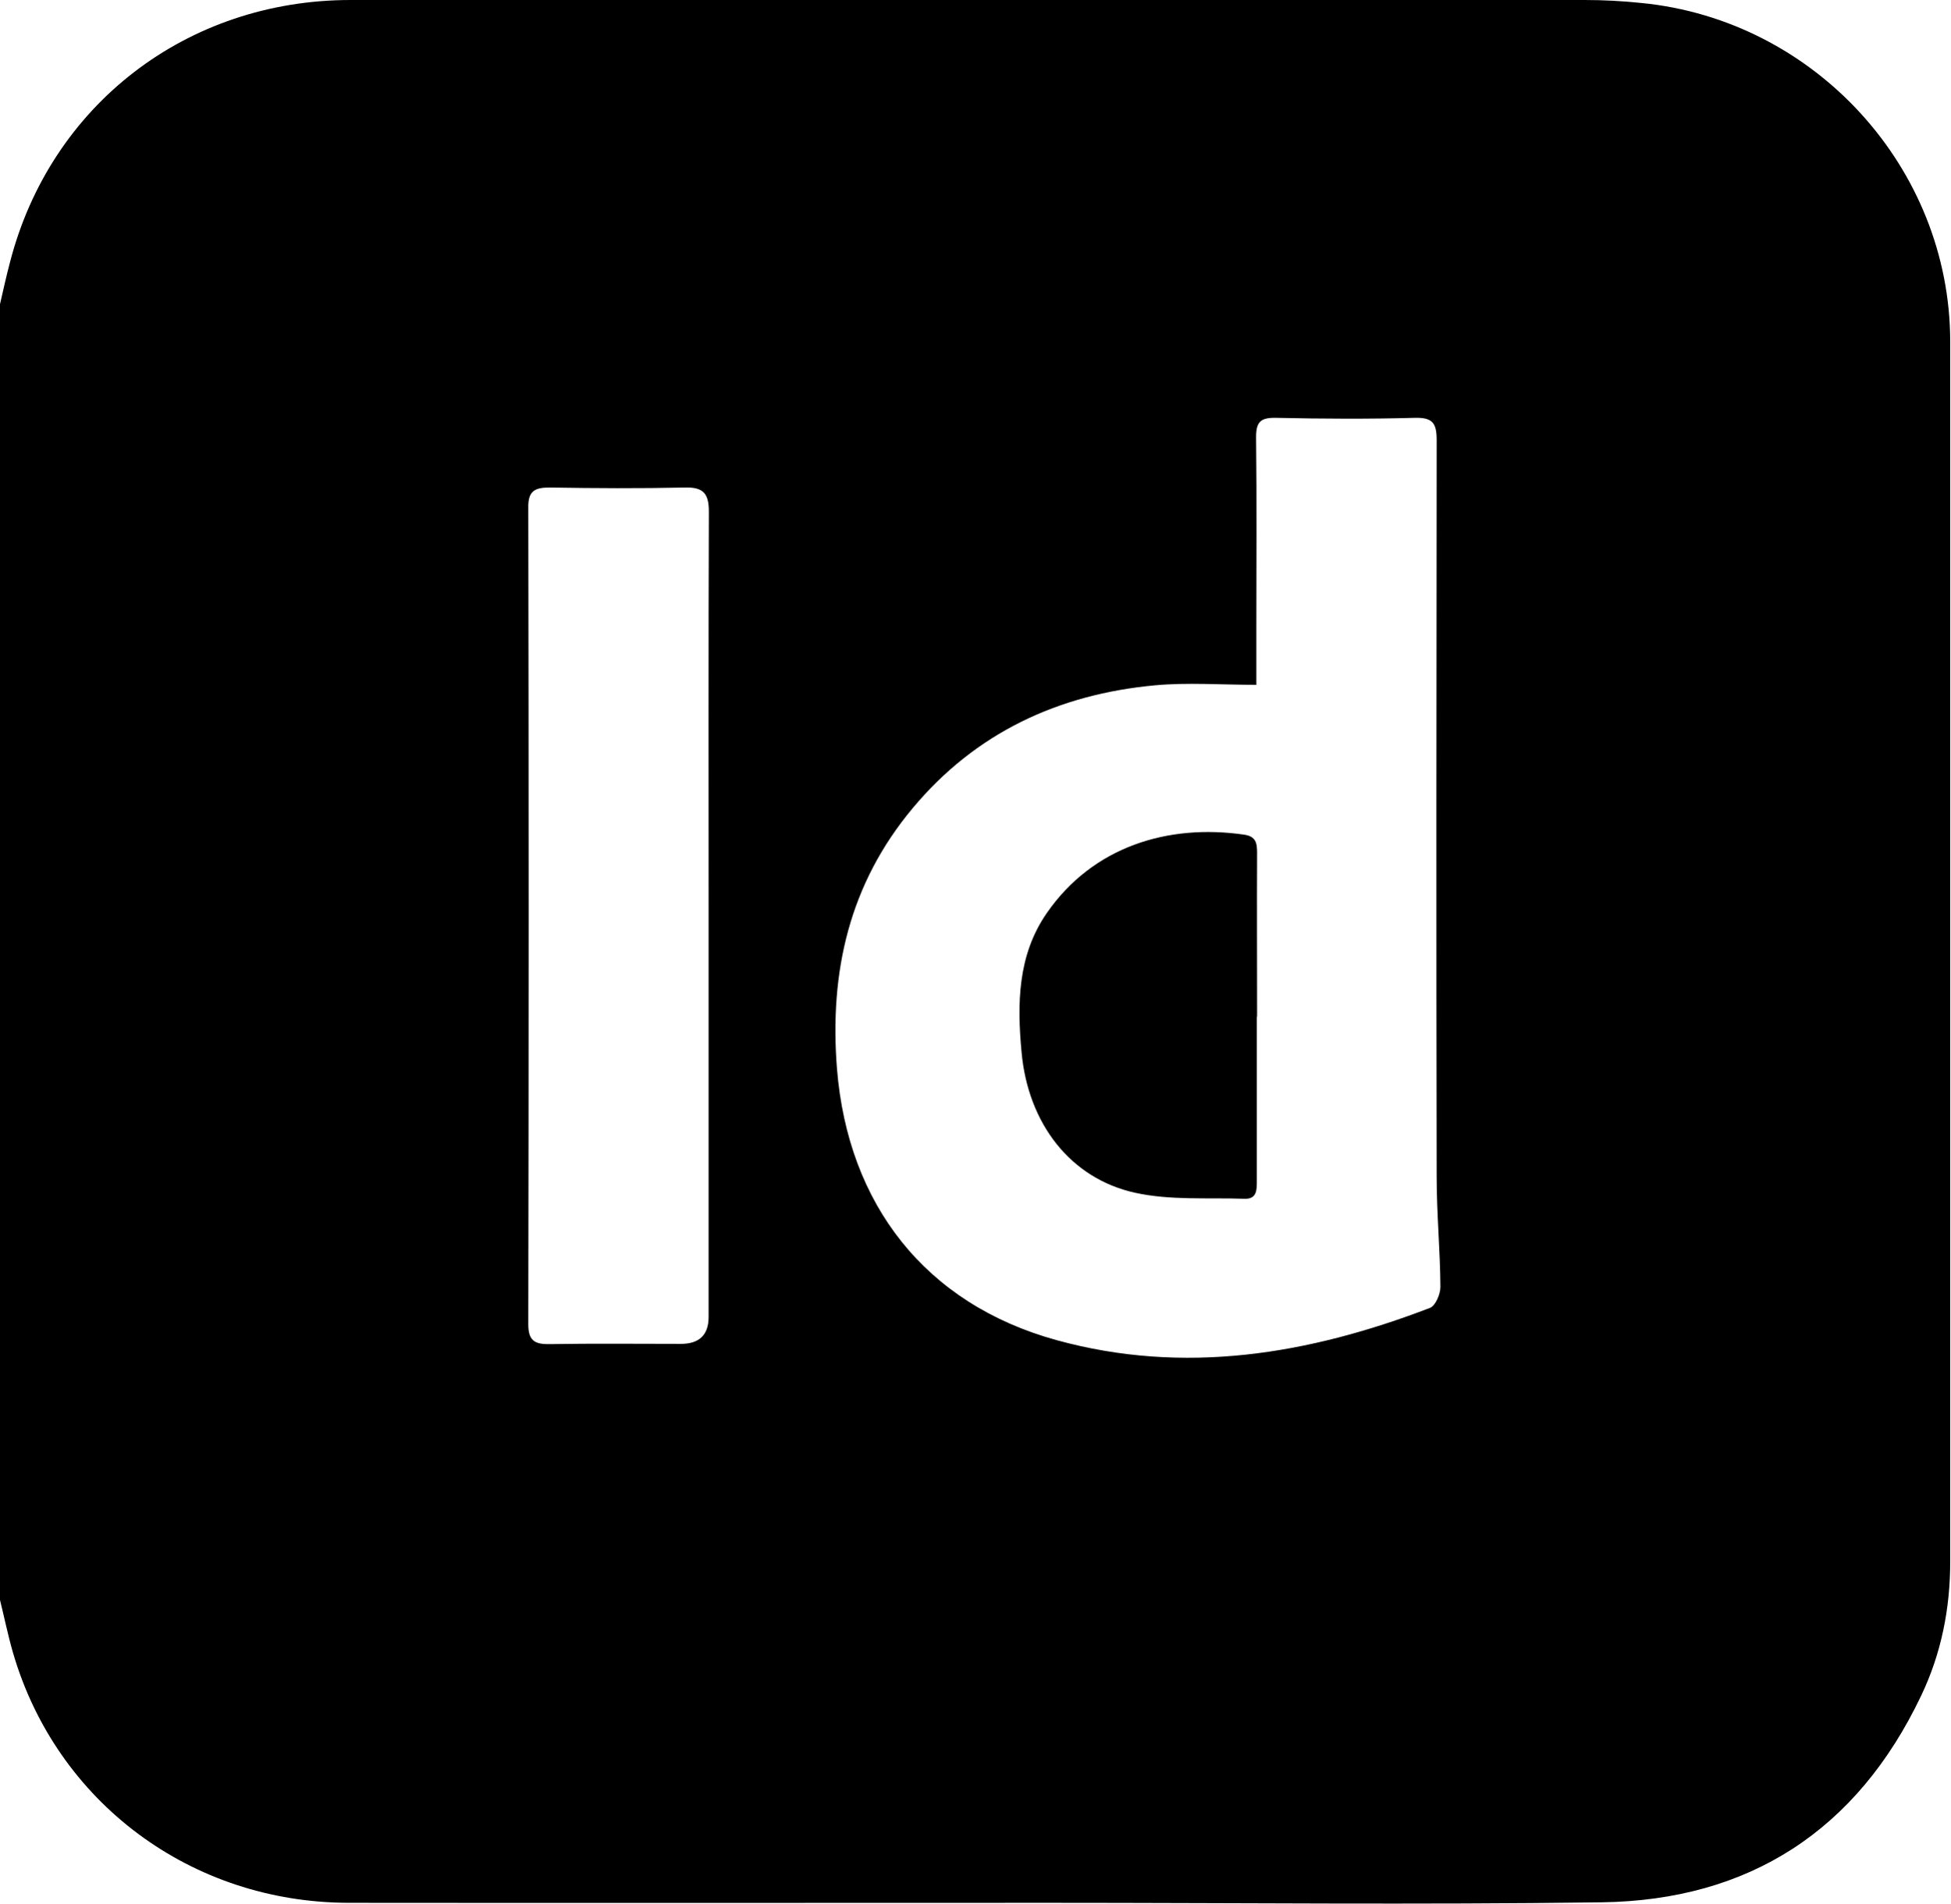
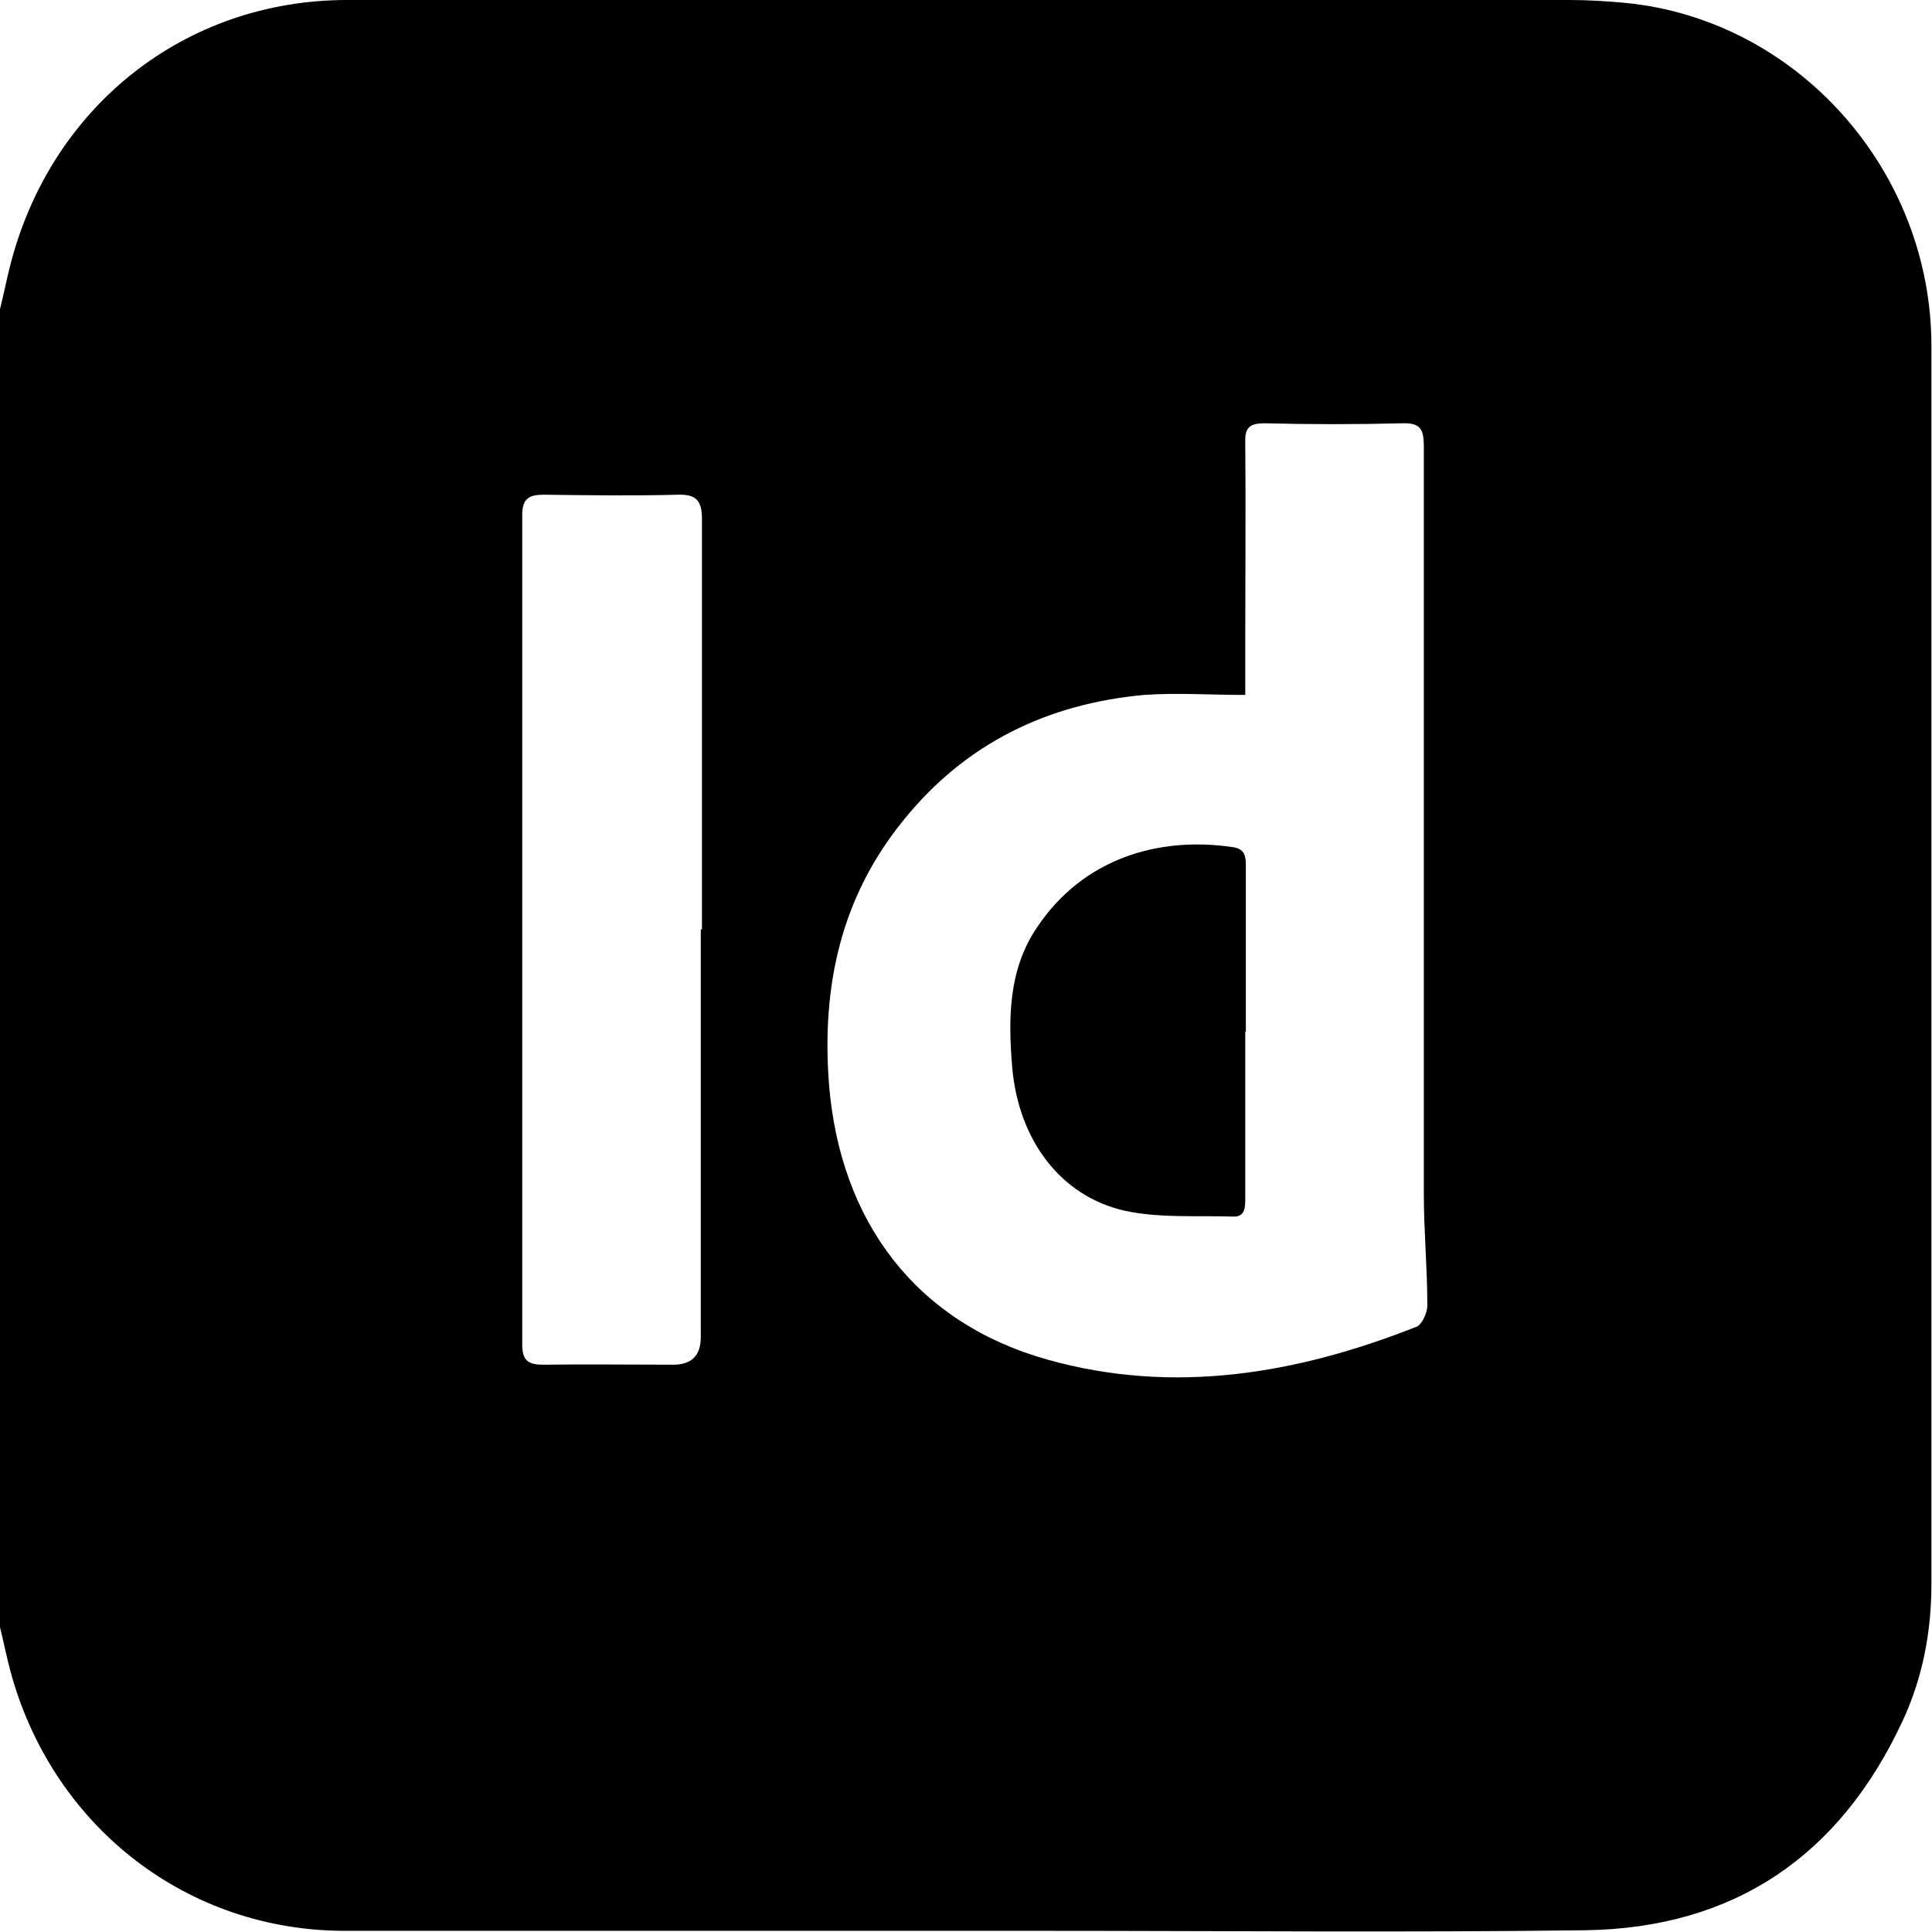
- <svg xmlns="http://www.w3.org/2000/svg" id="Capa_2" data-name="Capa 2" viewBox="0 0 78.08 76.23">
+ <svg xmlns="http://www.w3.org/2000/svg" id="Capa_2" data-name="Capa 2" viewBox="0 0 33 33">
  <g id="Capa_1-2" data-name="Capa 1">
    <g>
-       <path d="M0,64.03C0,46.74,0,29.46,0,12.18c.13-.56.25-1.12.4-1.68C2.02,4.21,7.47,0,14.04,0,30.51,0,46.97,0,63.44,0c.76,0,1.52.04,2.28.12,6.94.68,12.35,6.6,12.36,13.55,0,16.29,0,32.57,0,48.86,0,1.88-.36,3.69-1.17,5.38-2.56,5.37-6.87,8.18-12.79,8.26-7.34.1-14.69.02-22.03.02-9.38,0-18.75.01-28.13,0-6.31-.01-11.68-4.02-13.43-9.98-.21-.72-.36-1.46-.54-2.19ZM50.32,27.42c-1.45,0-2.78-.1-4.08.02-3.87.36-7.18,1.9-9.7,4.92-2.53,3.03-3.34,6.54-3.03,10.44.44,5.42,3.53,9.41,8.79,10.86,5.12,1.41,10.1.57,14.95-1.29.22-.08.42-.55.42-.84-.01-1.47-.15-2.94-.15-4.41-.02-9.83-.01-19.66,0-29.49,0-.68-.15-.92-.88-.9-1.85.05-3.71.04-5.56,0-.6-.01-.79.15-.79.77.03,2.59.01,5.18.01,7.77,0,.68,0,1.36,0,2.14ZM28.37,36.65c0-5.39-.01-10.77.01-16.16,0-.73-.22-.99-.96-.97-1.8.04-3.61.03-5.41,0-.59,0-.87.13-.86.8.02,10.9.02,21.8,0,32.7,0,.65.24.81.85.8,1.75-.03,3.51-.01,5.26-.01q1.11,0,1.11-1.08c0-5.36,0-10.72,0-16.08Z" />
-       <path d="M50.32,40.71c0,2.18,0,4.37,0,6.55,0,.38.01.76-.5.74-1.46-.05-2.97.07-4.37-.24-2.6-.57-4.29-2.78-4.55-5.63-.18-1.94-.16-3.88,1.01-5.57,1.85-2.67,4.86-3.58,7.9-3.14.48.07.52.34.52.74-.01,2.18,0,4.37,0,6.55Z" />
+       <path d="M0,27.72c0-7.48,0-14.96,0-22.44.06-.24.11-.49.17-.73C.86,1.82,3.16,0,5.93,0,12.89,0,19.85,0,26.81,0c.32,0,.64.02.96.05,2.93.29,5.22,2.86,5.22,5.86,0,7.05,0,14.1,0,21.15,0,.81-.15,1.6-.49,2.33-1.08,2.33-2.9,3.54-5.41,3.58-3.1.04-6.21.01-9.31.01-3.96,0-7.93,0-11.89,0-2.67,0-4.93-1.74-5.68-4.32-.09-.31-.15-.63-.23-.95ZM21.27,11.87c-.61,0-1.17-.04-1.73,0-1.64.15-3.04.82-4.1,2.13-1.07,1.31-1.41,2.83-1.28,4.52.19,2.35,1.49,4.07,3.72,4.7,2.16.61,4.27.25,6.32-.56.09-.04.18-.24.18-.36,0-.64-.06-1.27-.06-1.91,0-4.26,0-8.51,0-12.77,0-.29-.06-.4-.37-.39-.78.02-1.57.02-2.35,0-.25,0-.34.07-.33.33.01,1.12,0,2.24,0,3.36,0,.29,0,.59,0,.93ZM11.99,15.87c0-2.33,0-4.66,0-7,0-.31-.09-.43-.41-.42-.76.02-1.52.01-2.29,0-.25,0-.37.06-.37.35,0,4.72,0,9.44,0,14.16,0,.28.1.35.36.35.74-.01,1.48,0,2.22,0q.47,0,.47-.47c0-2.32,0-4.64,0-6.96Z" />
+       <path d="M21.27,17.62c0,.95,0,1.89,0,2.84,0,.16,0,.33-.21.32-.62-.02-1.25.03-1.85-.1-1.1-.25-1.81-1.21-1.92-2.44-.07-.84-.07-1.68.43-2.41.78-1.16,2.06-1.55,3.34-1.36.2.03.22.15.22.32,0,.95,0,1.89,0,2.84Z" />
    </g>
  </g>
</svg>
